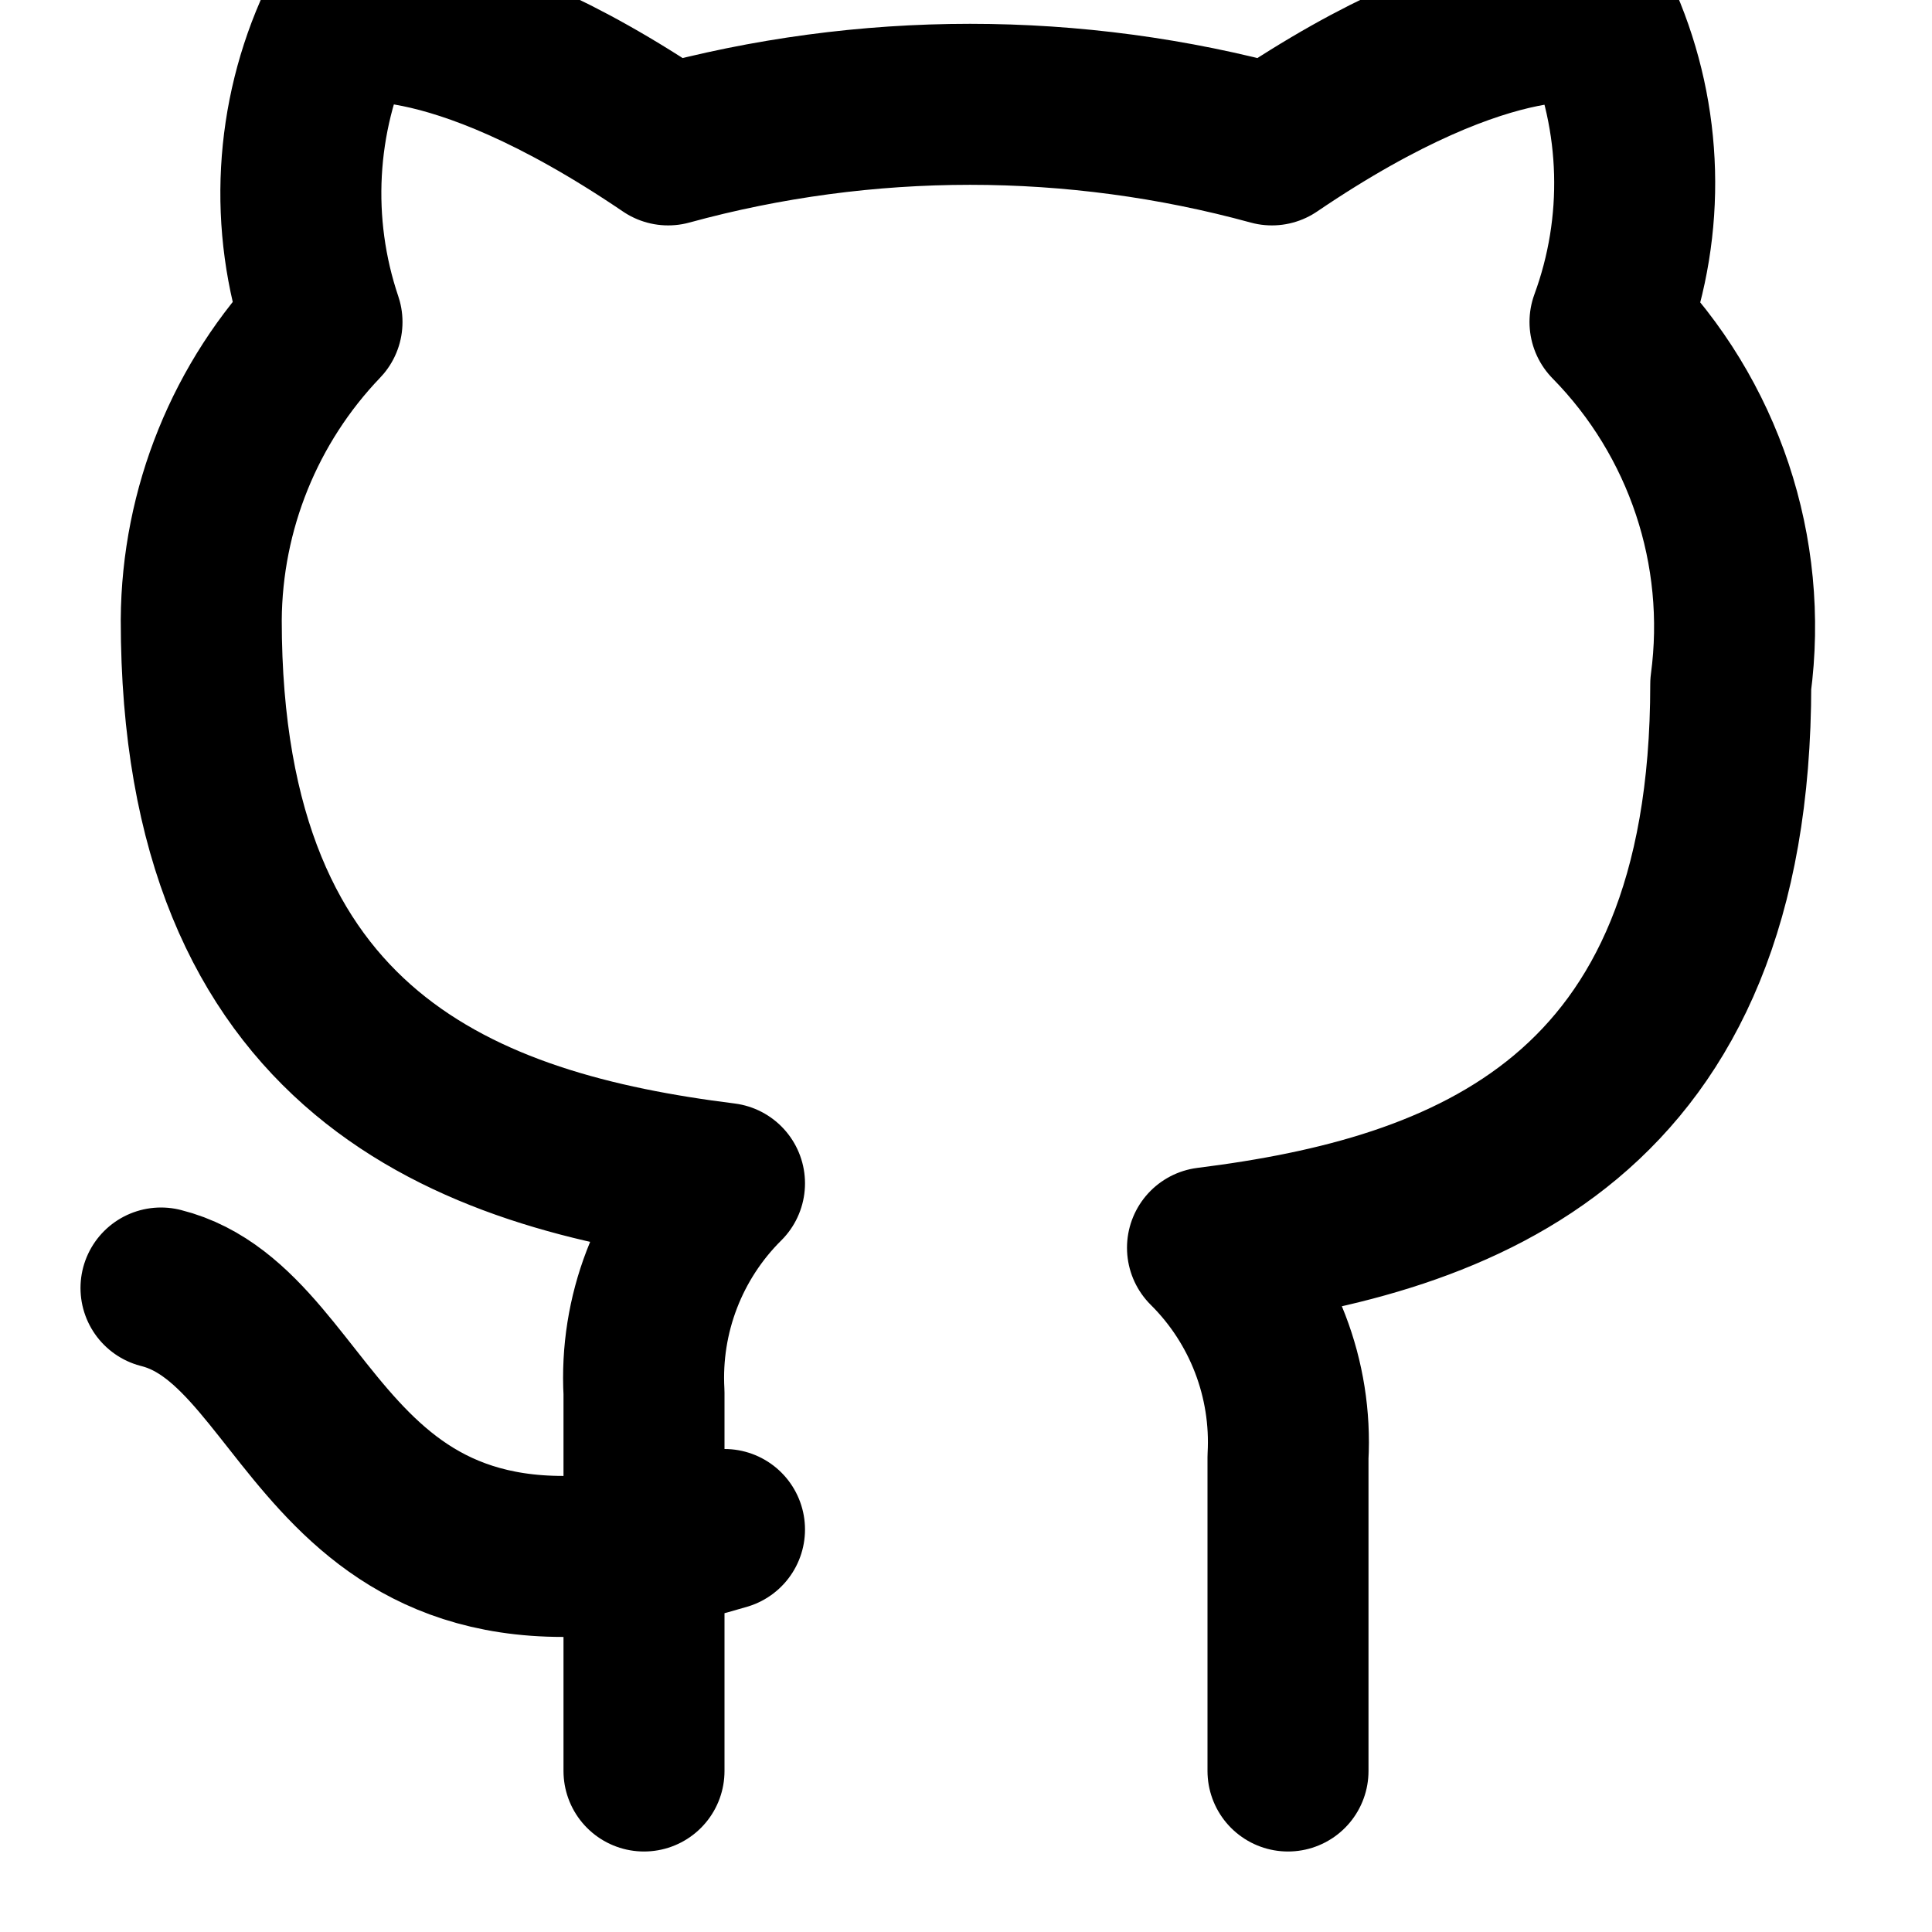
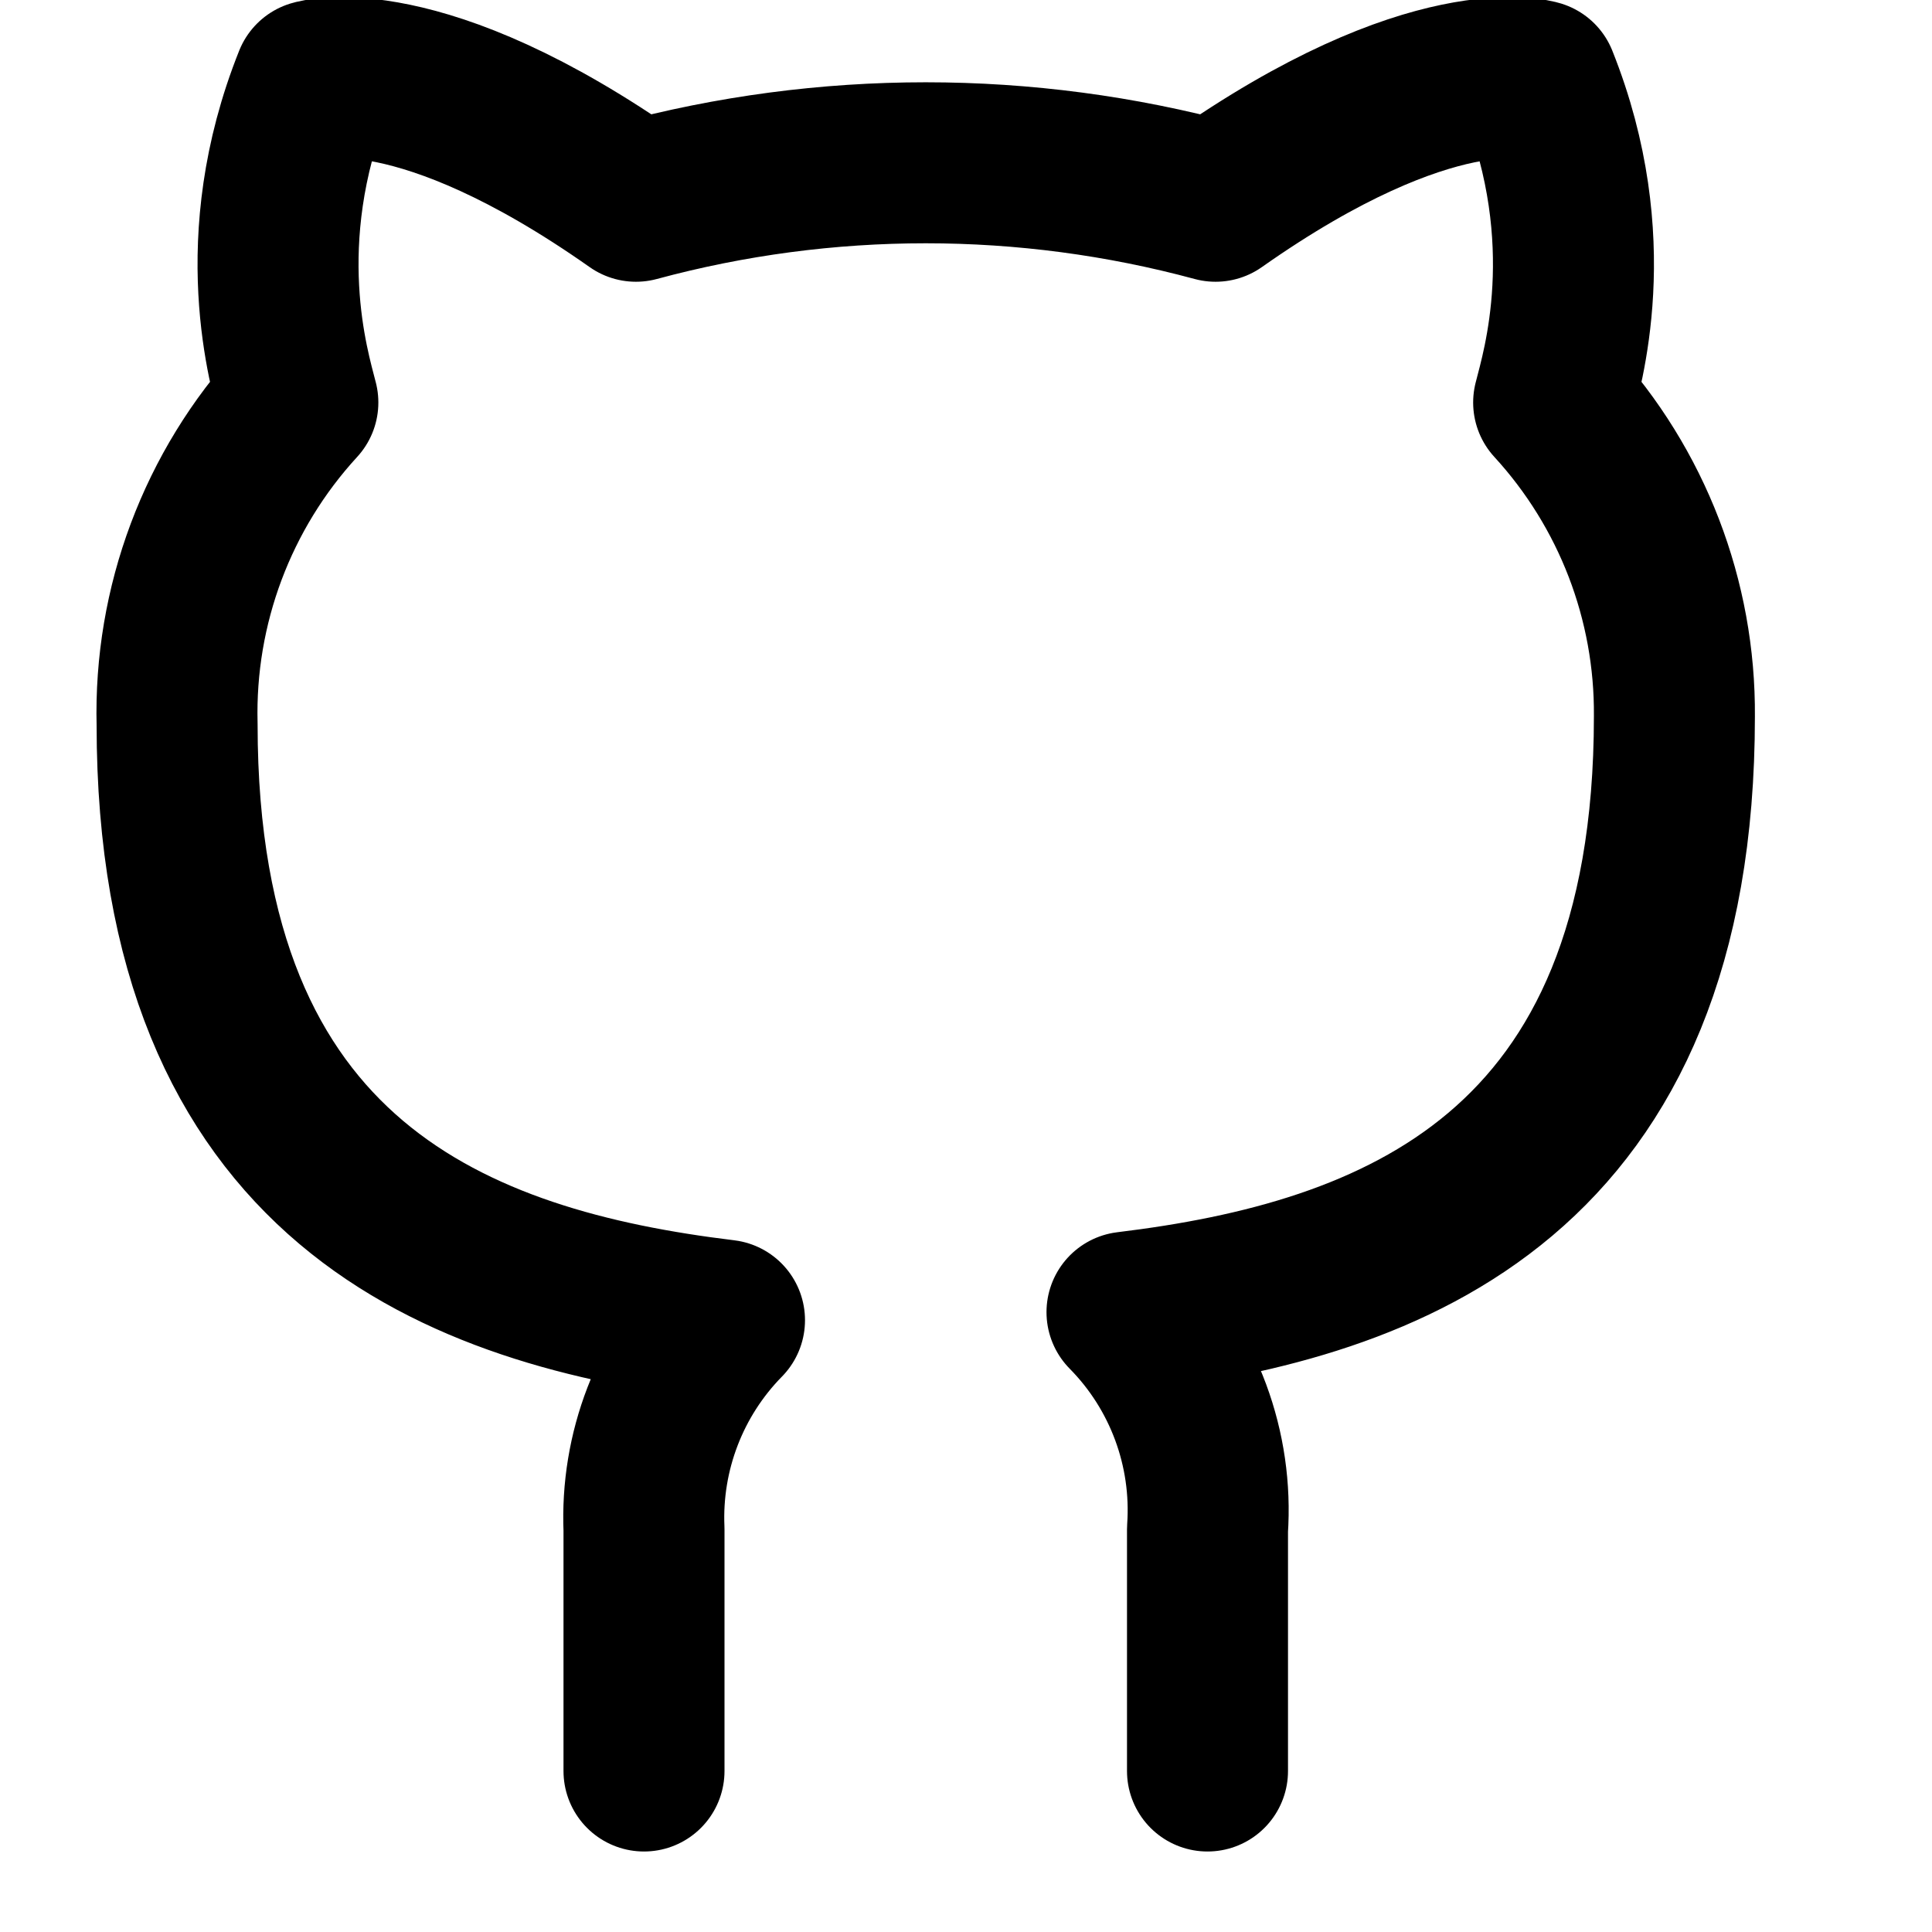
- <svg xmlns="http://www.w3.org/2000/svg" fill="none" stroke="black" stroke-width="2" stroke-linecap="round" stroke-linejoin="round" viewBox="0 0 24 24">
-   <path d="M9 19c-5 1.5-5-2.5-7-3m14 6v-3.9a3.4 3.4 0 0 0-1-2.6c3.2-.4 6.5-1.6 6.5-7A5.4 5.4 0 0 0 20 4a5 5 0 0 0-.1-3.7s-1.3-.4-4.1 1.5a14.2 14.2 0 0 0-7.5 0C5.5-.1 4.2.3 4.2.3A5 5 0 0 0 4 4a5.4 5.4 0 0 0-1.5 3.7c0 5.4 3.3 6.6 6.5 7a3.4 3.4 0 0 0-1 2.6V22" />
+ <svg xmlns="http://www.w3.org/2000/svg" viewBox="0 0 24 24" fill="none" stroke="currentColor" stroke-width="2" stroke-linecap="round" stroke-linejoin="round">
+   <path d="M15 22v-3a3.5 3.5 0 0 0-1-2.7c3.3-.4 6.8-1.7 6.8-7.4A5.7 5.7 0 0 0 19.3 5c.1-.4.6-2-.2-4 0 0-1.3-.4-4 1.5a13.8 13.8 0 0 0-7.2 0C5.2.6 3.9 1 3.9 1c-.8 2-.3 3.6-.2 4A5.7 5.7 0 0 0 2.2 9c0 5.7 3.5 7 6.8 7.4A3.5 3.5 0 0 0 8 19v3" />
</svg>
